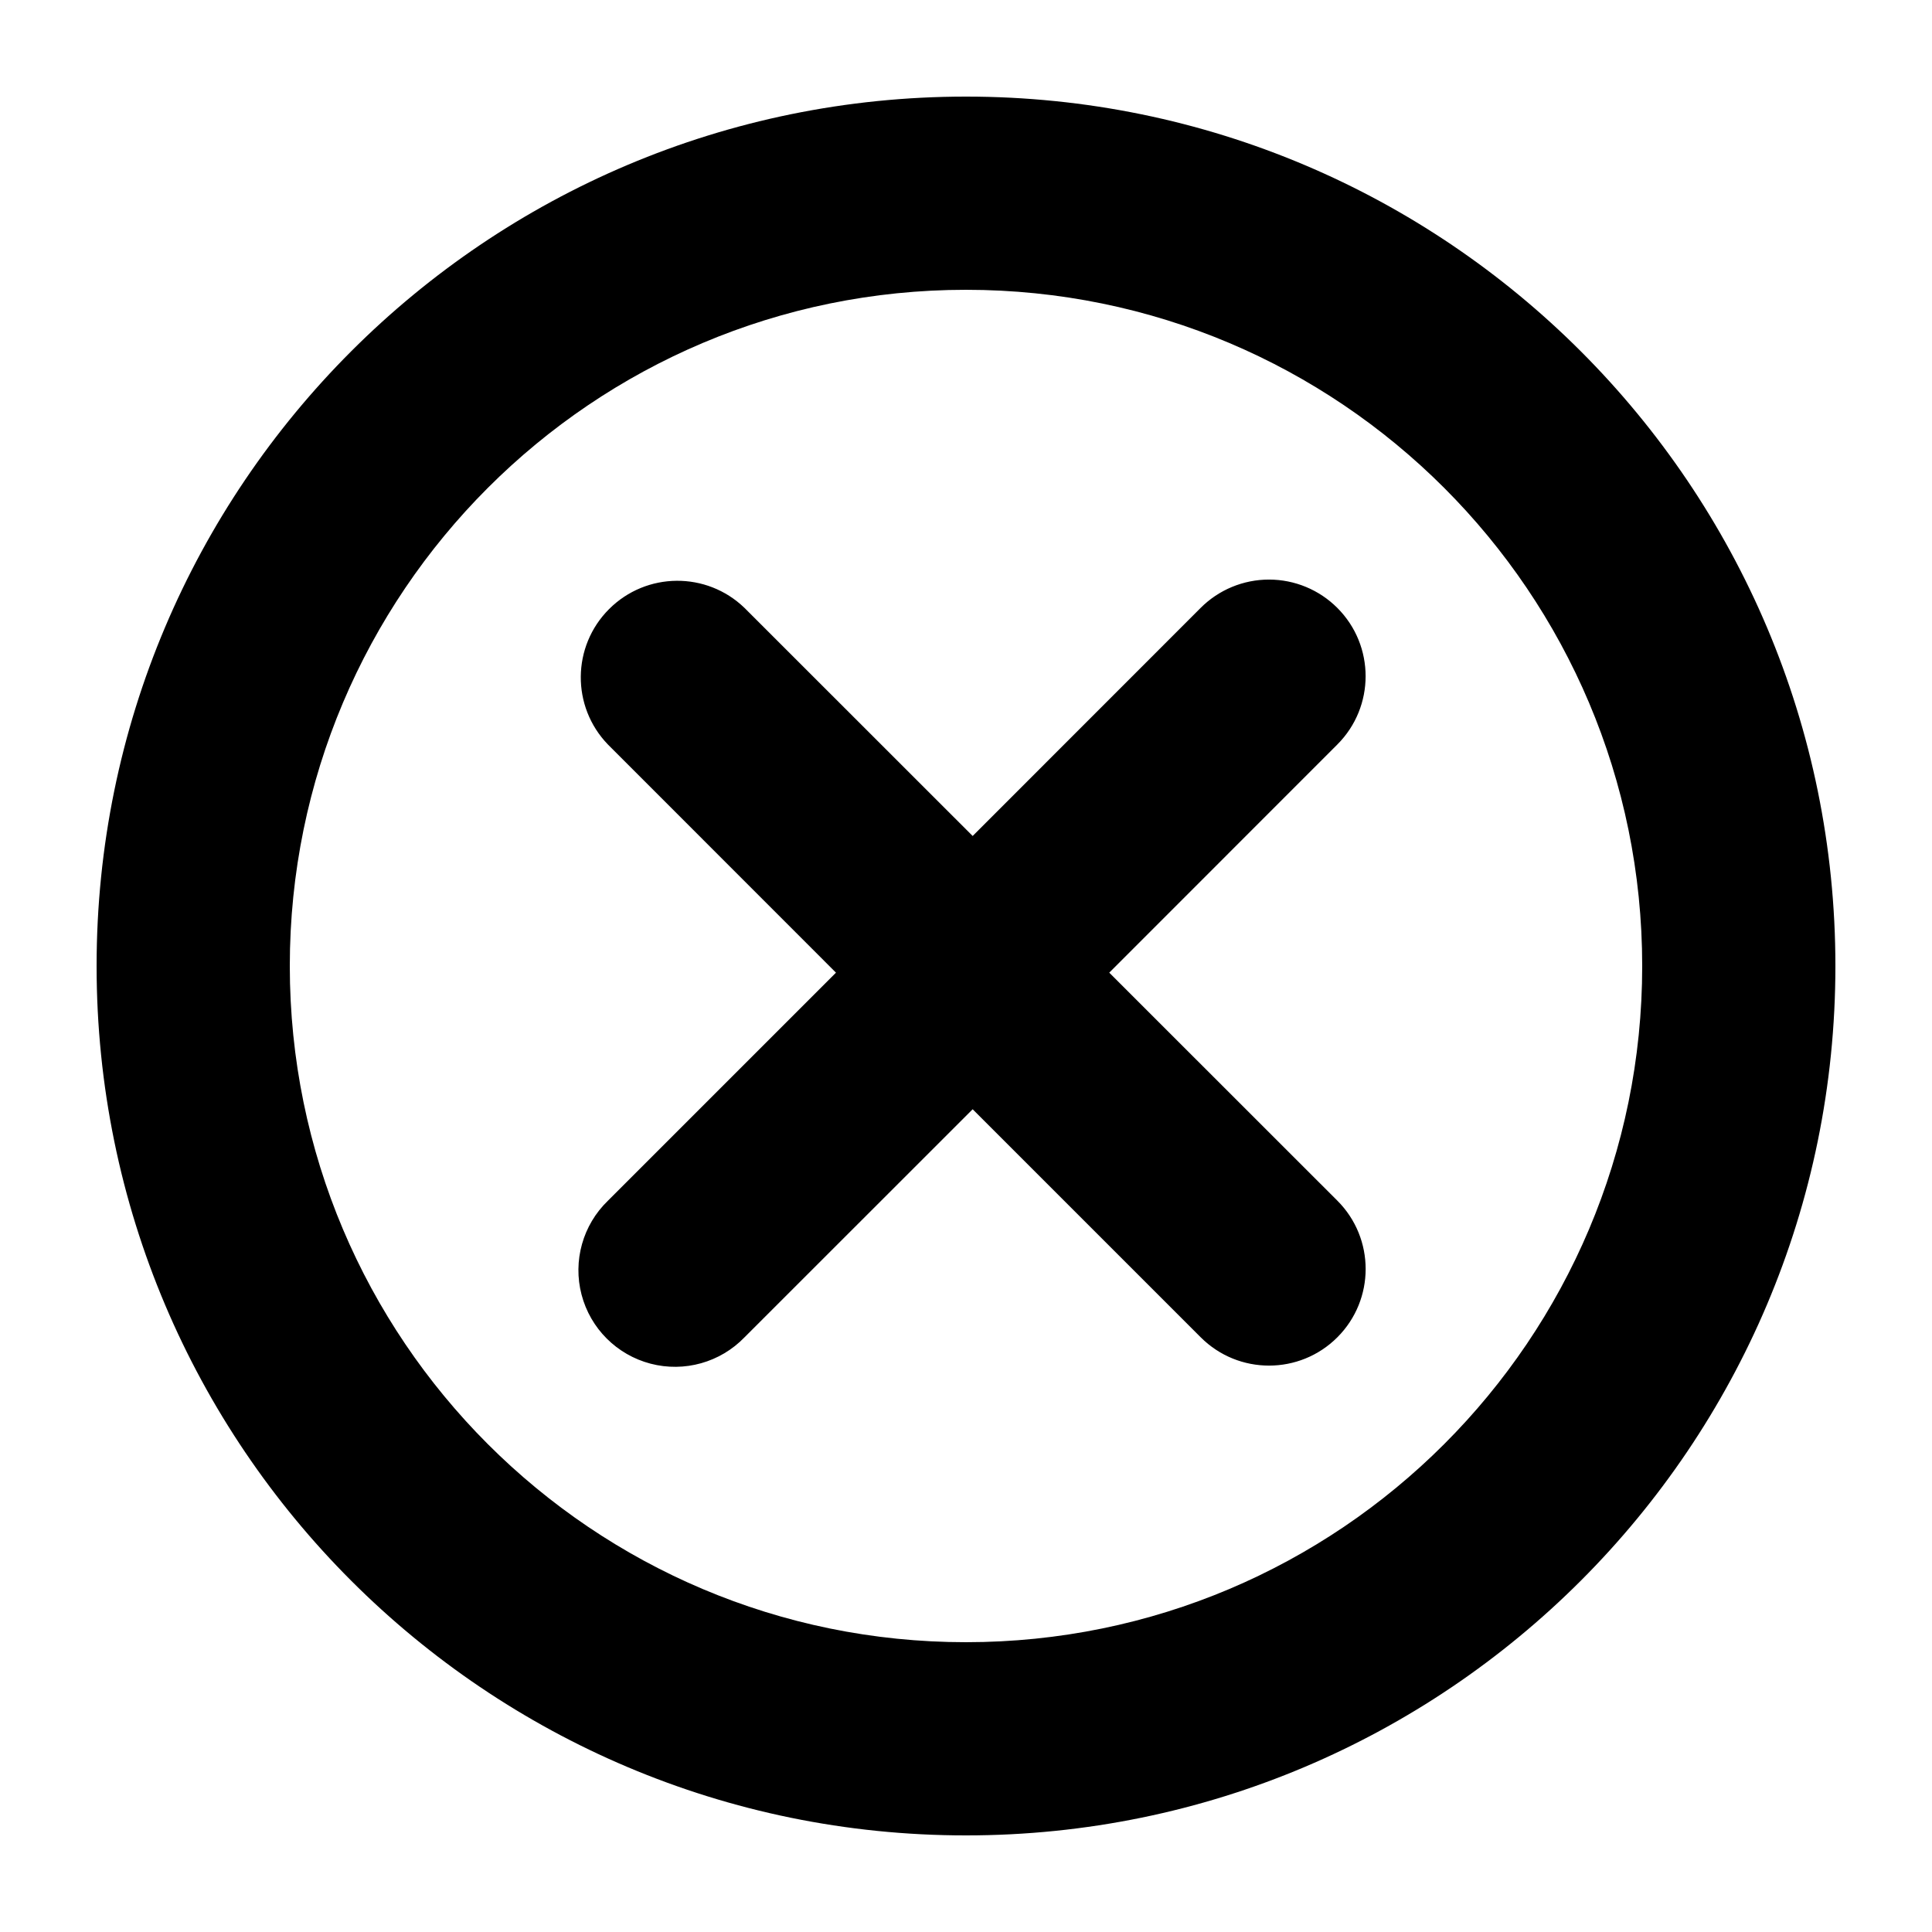
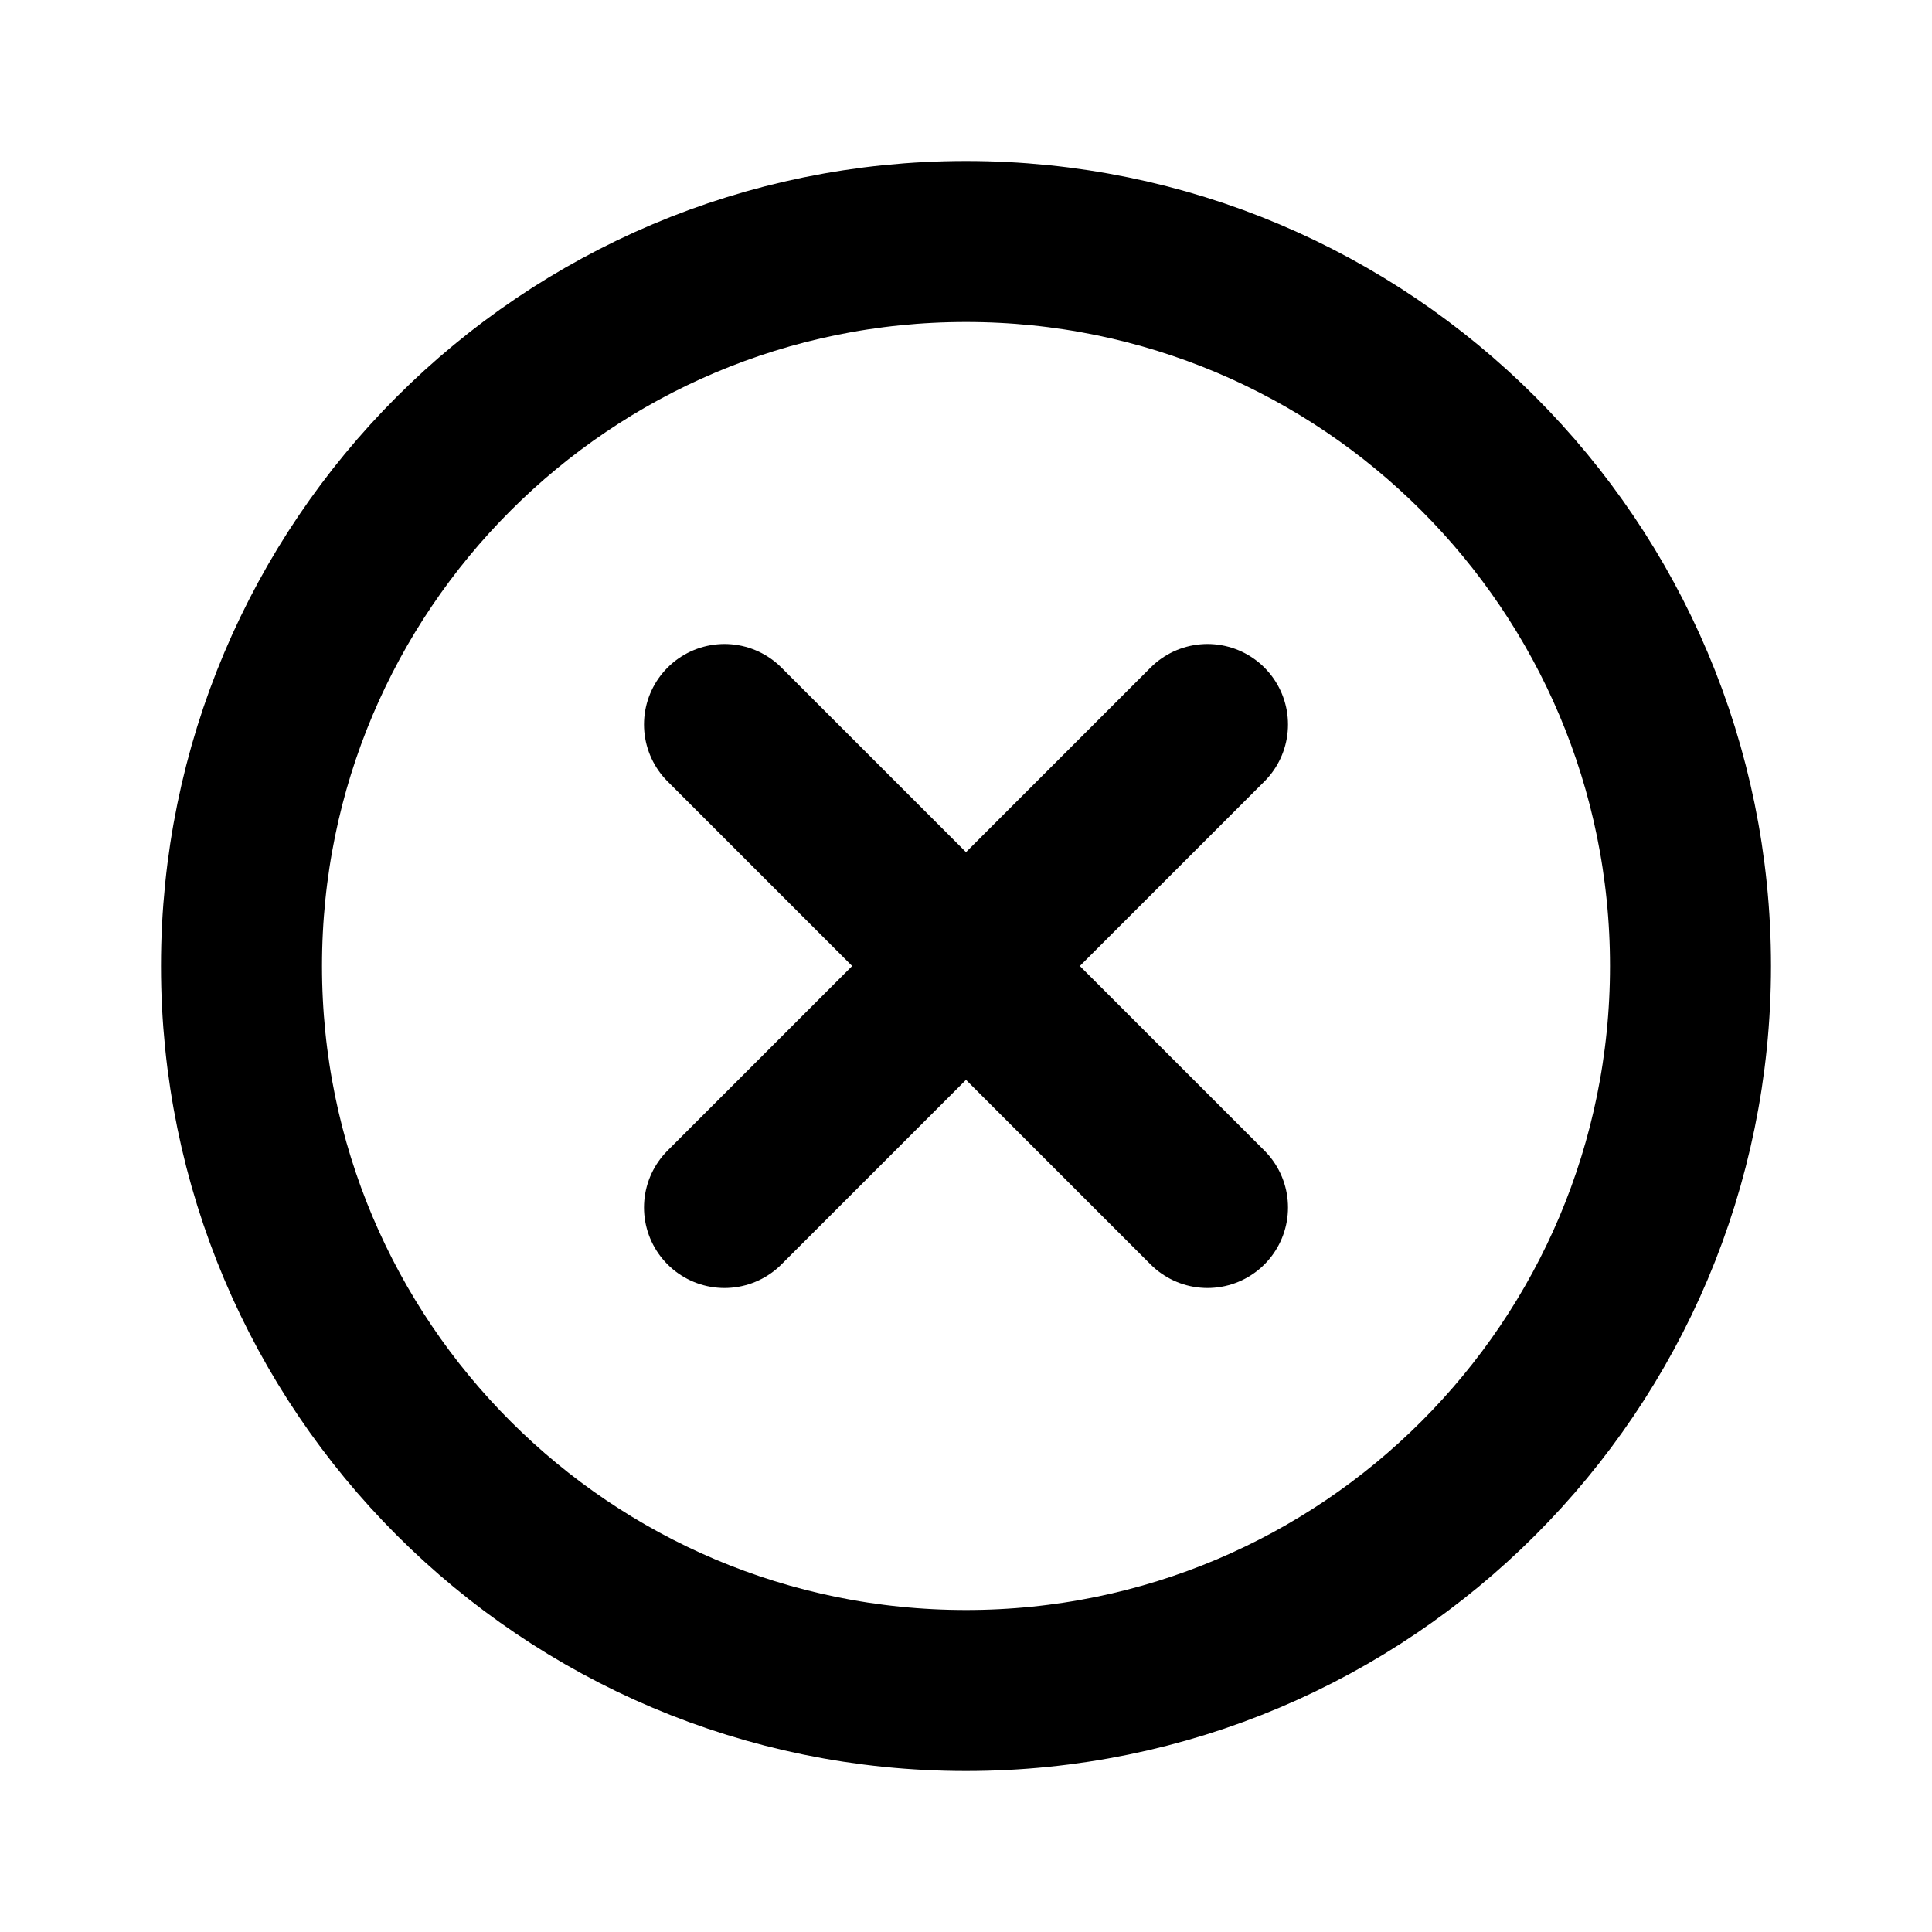
- <svg xmlns="http://www.w3.org/2000/svg" width="800px" height="800px" viewBox="0 0 20 20" fill="none">
-   <path fill="#000000" fill-rule="evenodd" d="M10 3a7 7 0 100 14 7 7 0 000-14zm-9 7a9 9 0 1118 0 9 9 0 01-18 0zm12.844-3.707a1 1 0 010 1.414l-2.361 2.362 2.361 2.36a1 1 0 01-1.414 1.415l-2.361-2.361-2.362 2.361a1 1 0 11-1.414-1.414l2.361-2.361-2.361-2.362a1 1 0 011.414-1.414l2.362 2.361 2.36-2.361a1 1 0 011.415 0z" />
+ <svg xmlns="http://www.w3.org/2000/svg" width="800px" height="800px" viewBox="0 0 24 24" fill="none">
+   <path d="M9 9L15 15M15 9L9 15M21 12C21 16.971 16.971 21 12 21C7.029 21 3 16.971 3 12C3 7.029 7.029 3 12 3C16.971 3 21 7.029 21 12Z" stroke="#000000" stroke-width="2" stroke-linecap="round" stroke-linejoin="round" />
</svg>
